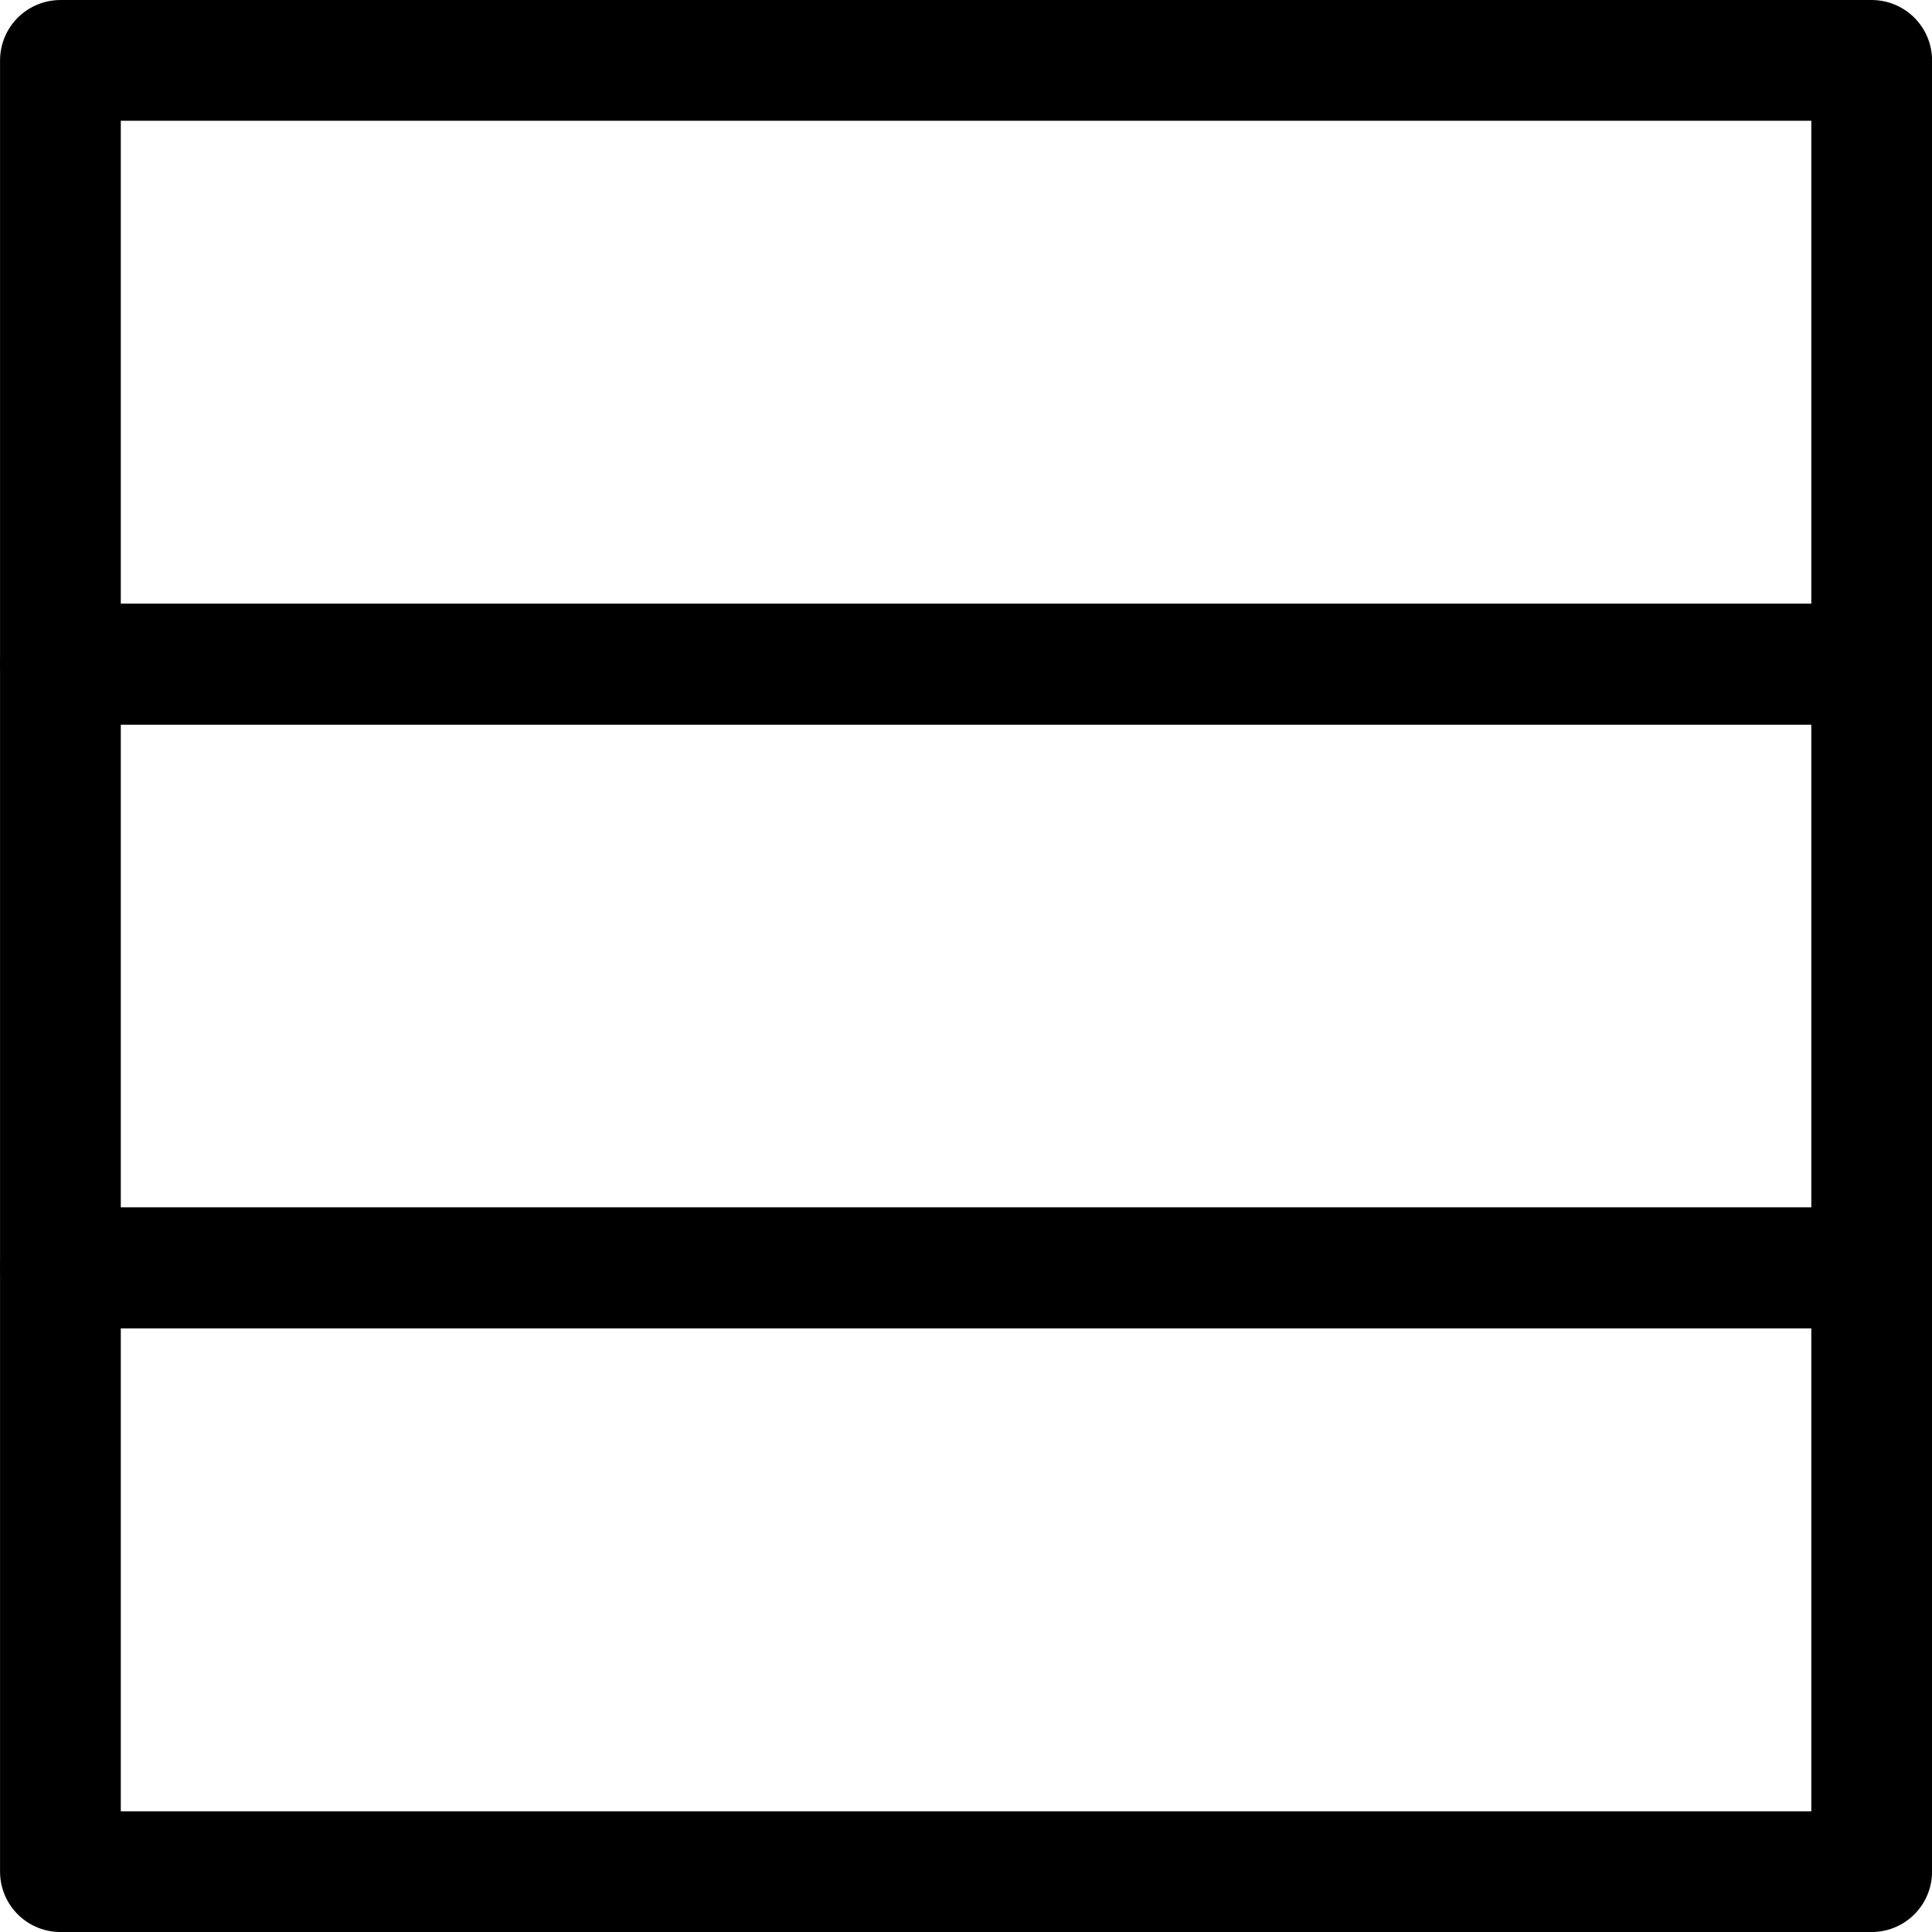
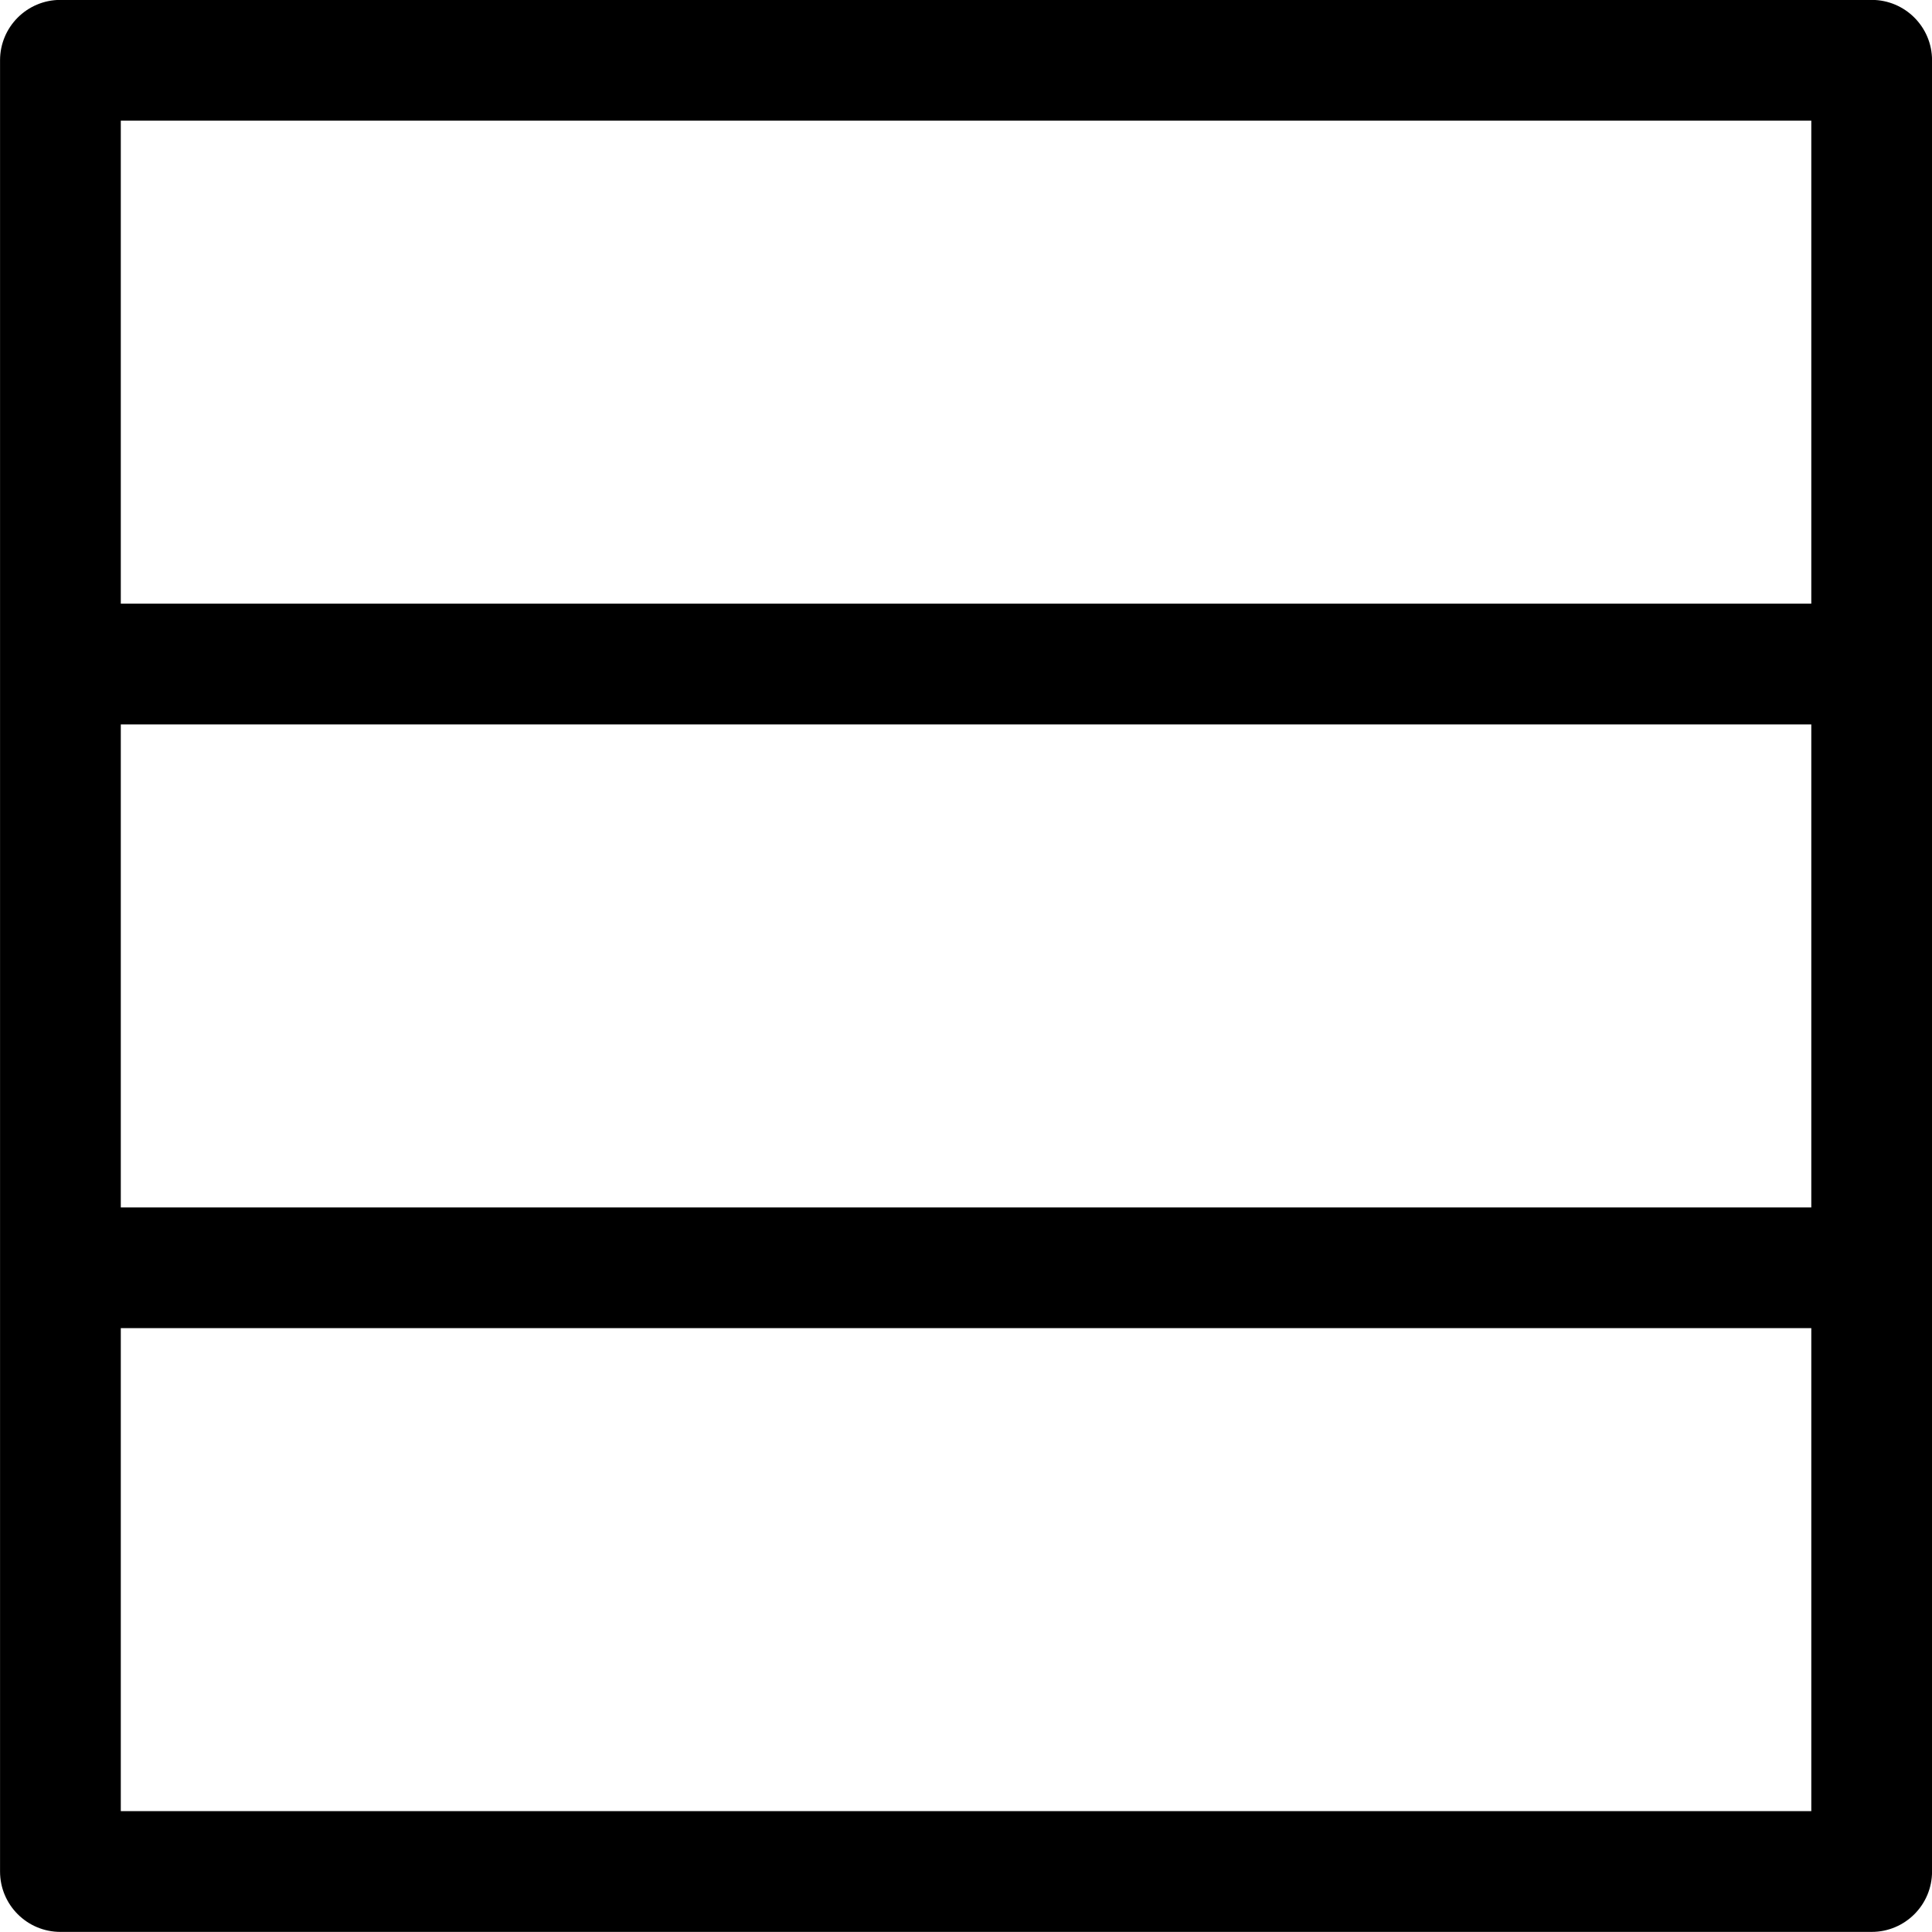
- <svg xmlns="http://www.w3.org/2000/svg" version="1.1" id="Layer_1" x="0px" y="0px" viewBox="0 0 16 16" style="enable-background:new 0 0 16 16;" xml:space="preserve">
+ <svg xmlns="http://www.w3.org/2000/svg" xml:space="preserve" style="enable-background:new 0 0 16 16;" viewBox="0 0 16 16" y="0px" x="0px" id="Layer_1" version="1.1">
  <defs id="defs4316" />
-   <g id="g7209" transform="matrix(0,1,-1,0,3.098403,11.83516)">
-     <rect transform="matrix(0,1,-1,0,0,0)" y="1.335" x="-12.402" height="5" width="15" id="rect4860-3" style="opacity:1;fill:none;stroke:#000000;stroke-width:1;stroke-linecap:butt;stroke-linejoin:round;stroke-miterlimit:4;stroke-dasharray:none;stroke-dashoffset:0;stroke-opacity:1" />
-     <rect transform="matrix(0,1,-1,0,0,0)" y="-3.665" x="-12.402" height="5" width="15" id="rect4860-3-7" style="opacity:1;fill:none;stroke:#000000;stroke-width:1;stroke-linecap:butt;stroke-linejoin:round;stroke-miterlimit:4;stroke-dasharray:none;stroke-dashoffset:0;stroke-opacity:1" />
-     <rect transform="matrix(0,1,-1,0,0,0)" y="6.335" x="-12.402" height="5" width="15" id="rect4860-3-5" style="opacity:1;fill:none;stroke:#000000;stroke-width:1;stroke-linecap:butt;stroke-linejoin:round;stroke-miterlimit:4;stroke-dasharray:none;stroke-dashoffset:0;stroke-opacity:1" />
+   <g transform="matrix(0,1,-1,0,3.098403,11.83516)" id="g7209">
+     <path id="rect4860-3-5" d="m 4.164,-12.402 a 0.5,0.5 0 0 0 -0.5,-0.5 l -5,0 -5,0 -5,0 a 0.5,0.5 0 0 0 -0.5,0.5 l 0,15 a 0.5,0.5 0 0 0 0.5,0.5 l 4.965,0 a 0.5,0.5 0 0 0 0.035,0 l 4.965,0 a 0.5,0.5 0 0 0 0.035,0 l 5,0 a 0.5,0.5 0 0 0 0.5,-0.5 l 0,-15 z m -1,0.5 0,14 -4,0 0,-14 4,0 z m -5,0 0,14 -4,0 0,-14 4,0 z m -5,0 0,14 -4,0 0,-14 4,0 z" style="color:#000000;font-style:normal;font-variant:normal;font-weight:normal;font-stretch:normal;font-size:medium;line-height:normal;font-family:sans-serif;text-indent:0;text-align:start;text-decoration:none;text-decoration-line:none;text-decoration-style:solid;text-decoration-color:#000000;letter-spacing:normal;word-spacing:normal;text-transform:none;direction:ltr;block-progression:tb;writing-mode:lr-tb;baseline-shift:baseline;text-anchor:start;white-space:normal;clip-rule:nonzero;display:inline;overflow:visible;visibility:visible;opacity:1;isolation:auto;mix-blend-mode:normal;color-interpolation:sRGB;color-interpolation-filters:linearRGB;solid-color:#000000;solid-opacity:1;fill:#000000;fill-opacity:1;fill-rule:nonzero;stroke:none;stroke-width:1;stroke-linecap:butt;stroke-linejoin:round;stroke-miterlimit:4;stroke-dasharray:none;stroke-dashoffset:0;stroke-opacity:1;color-rendering:auto;image-rendering:auto;shape-rendering:auto;text-rendering:auto;enable-background:accumulate" />
  </g>
</svg>
